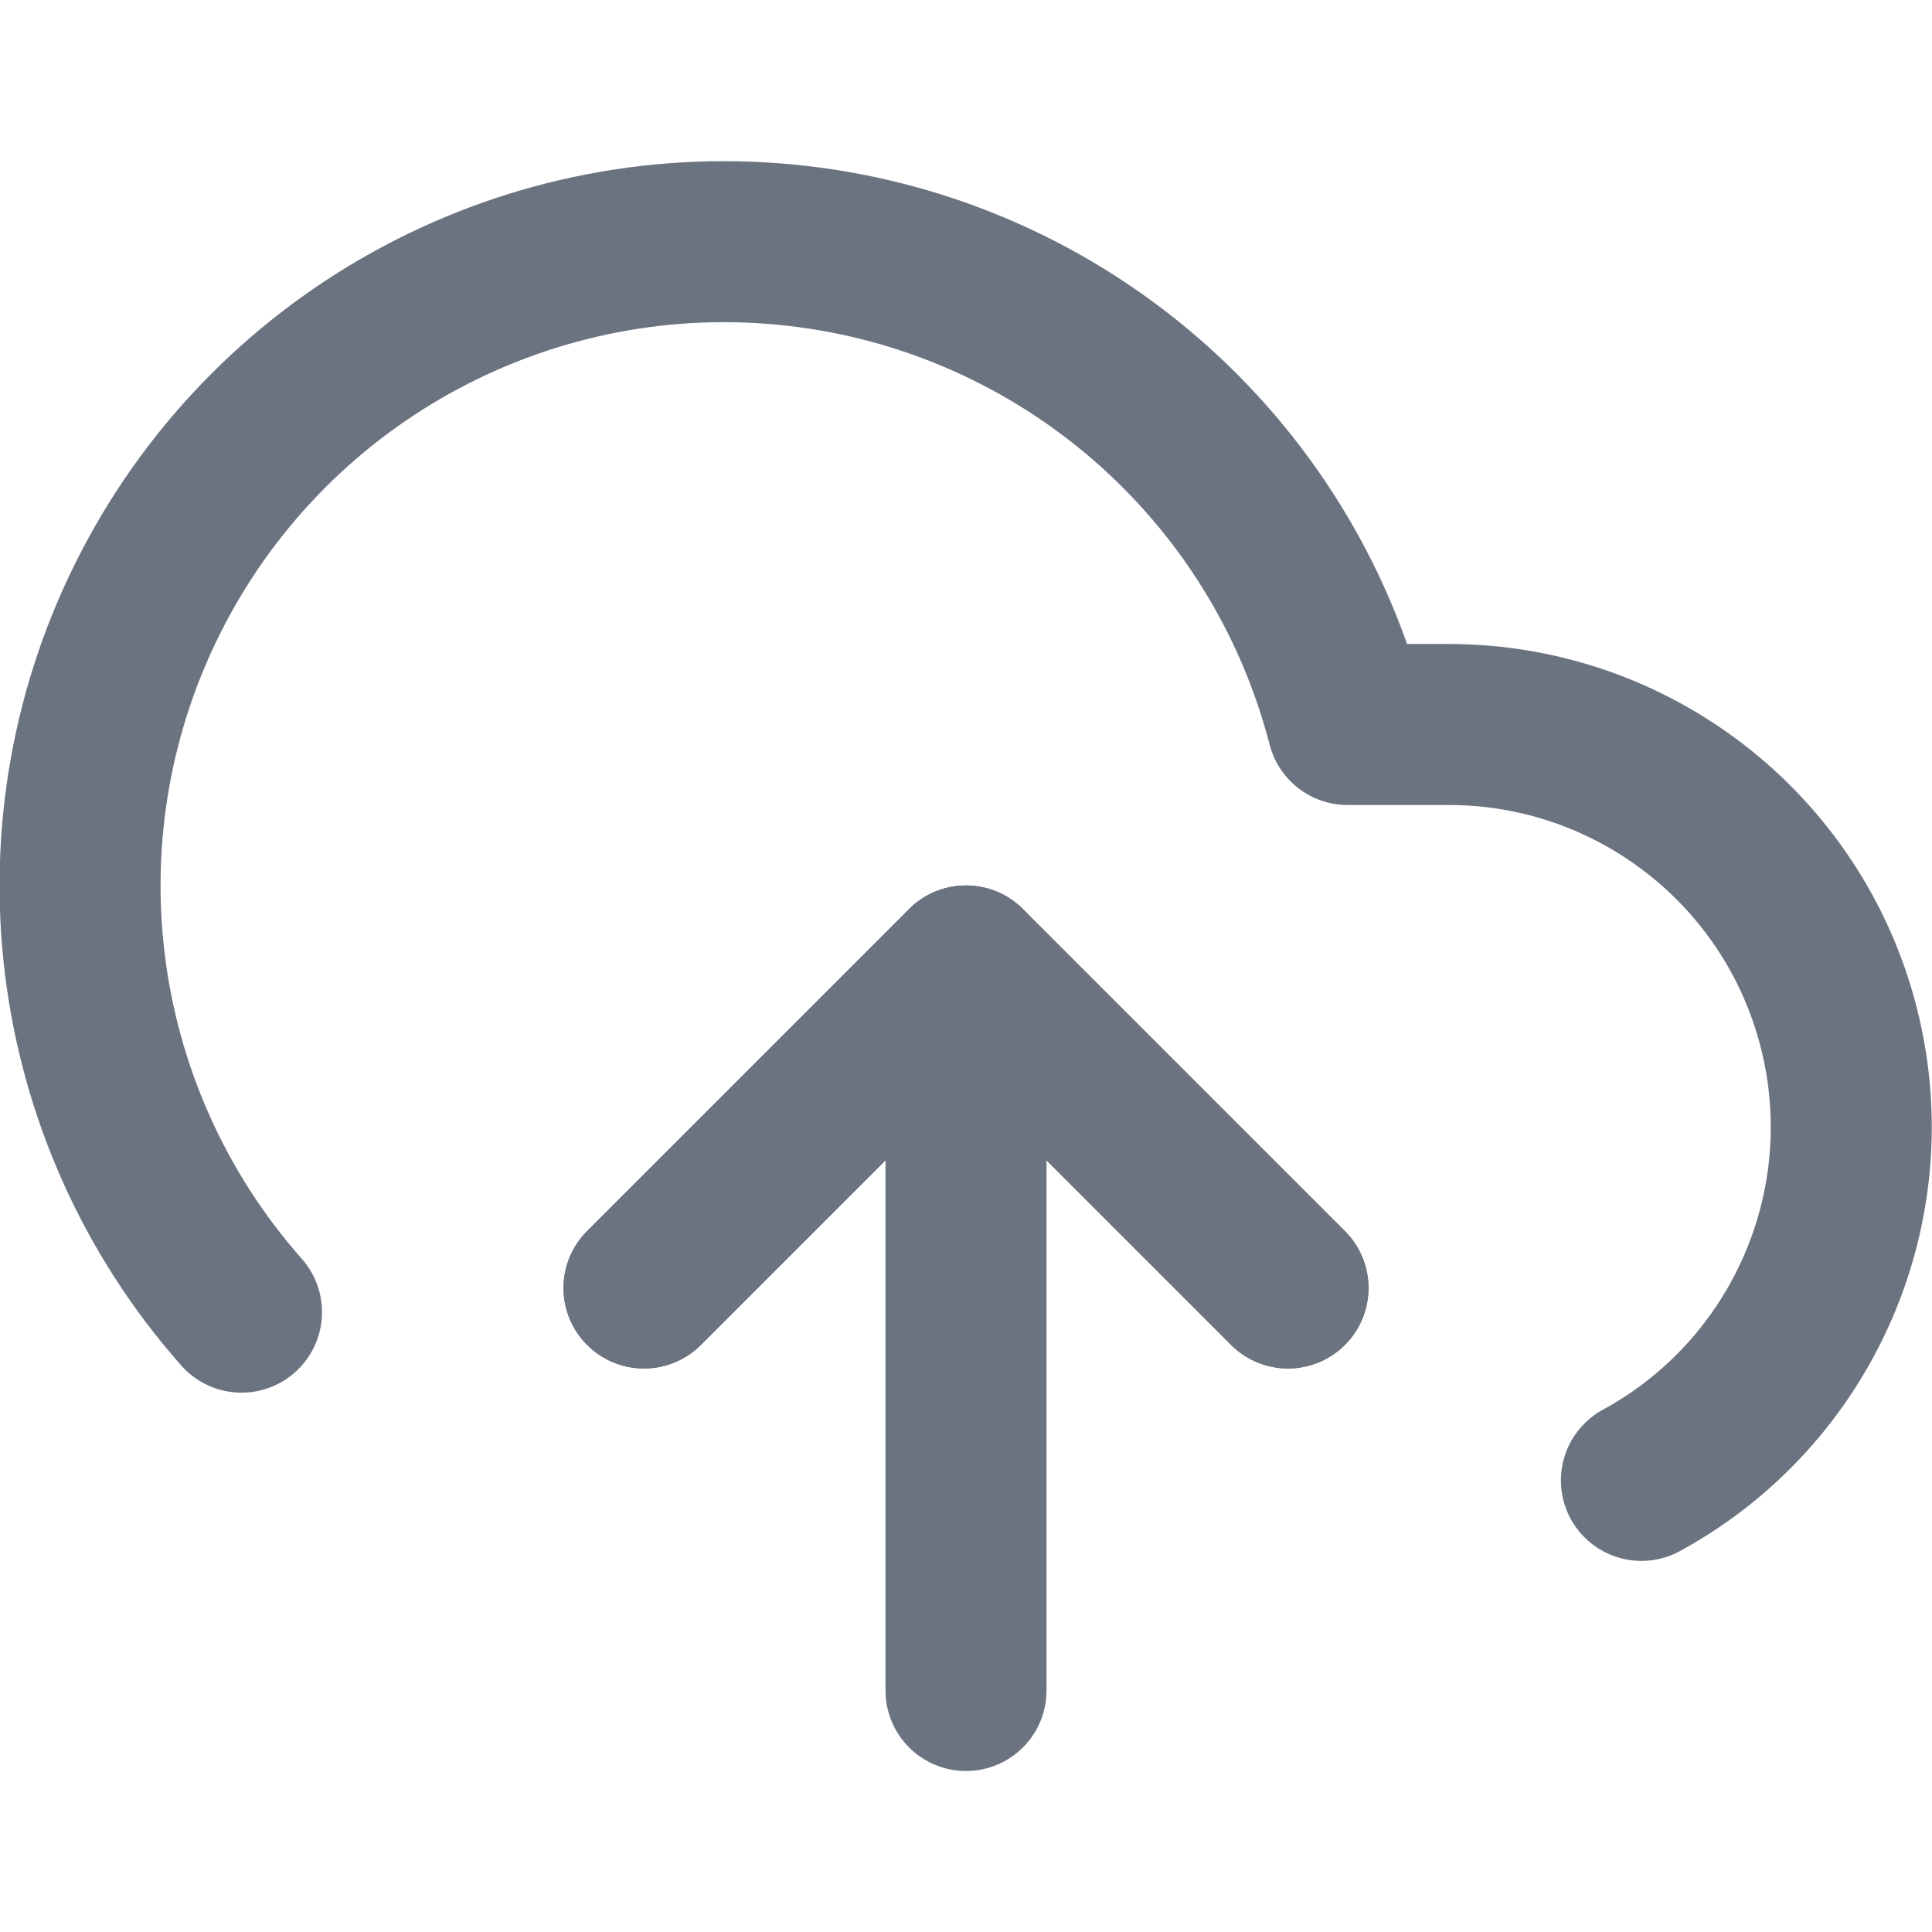
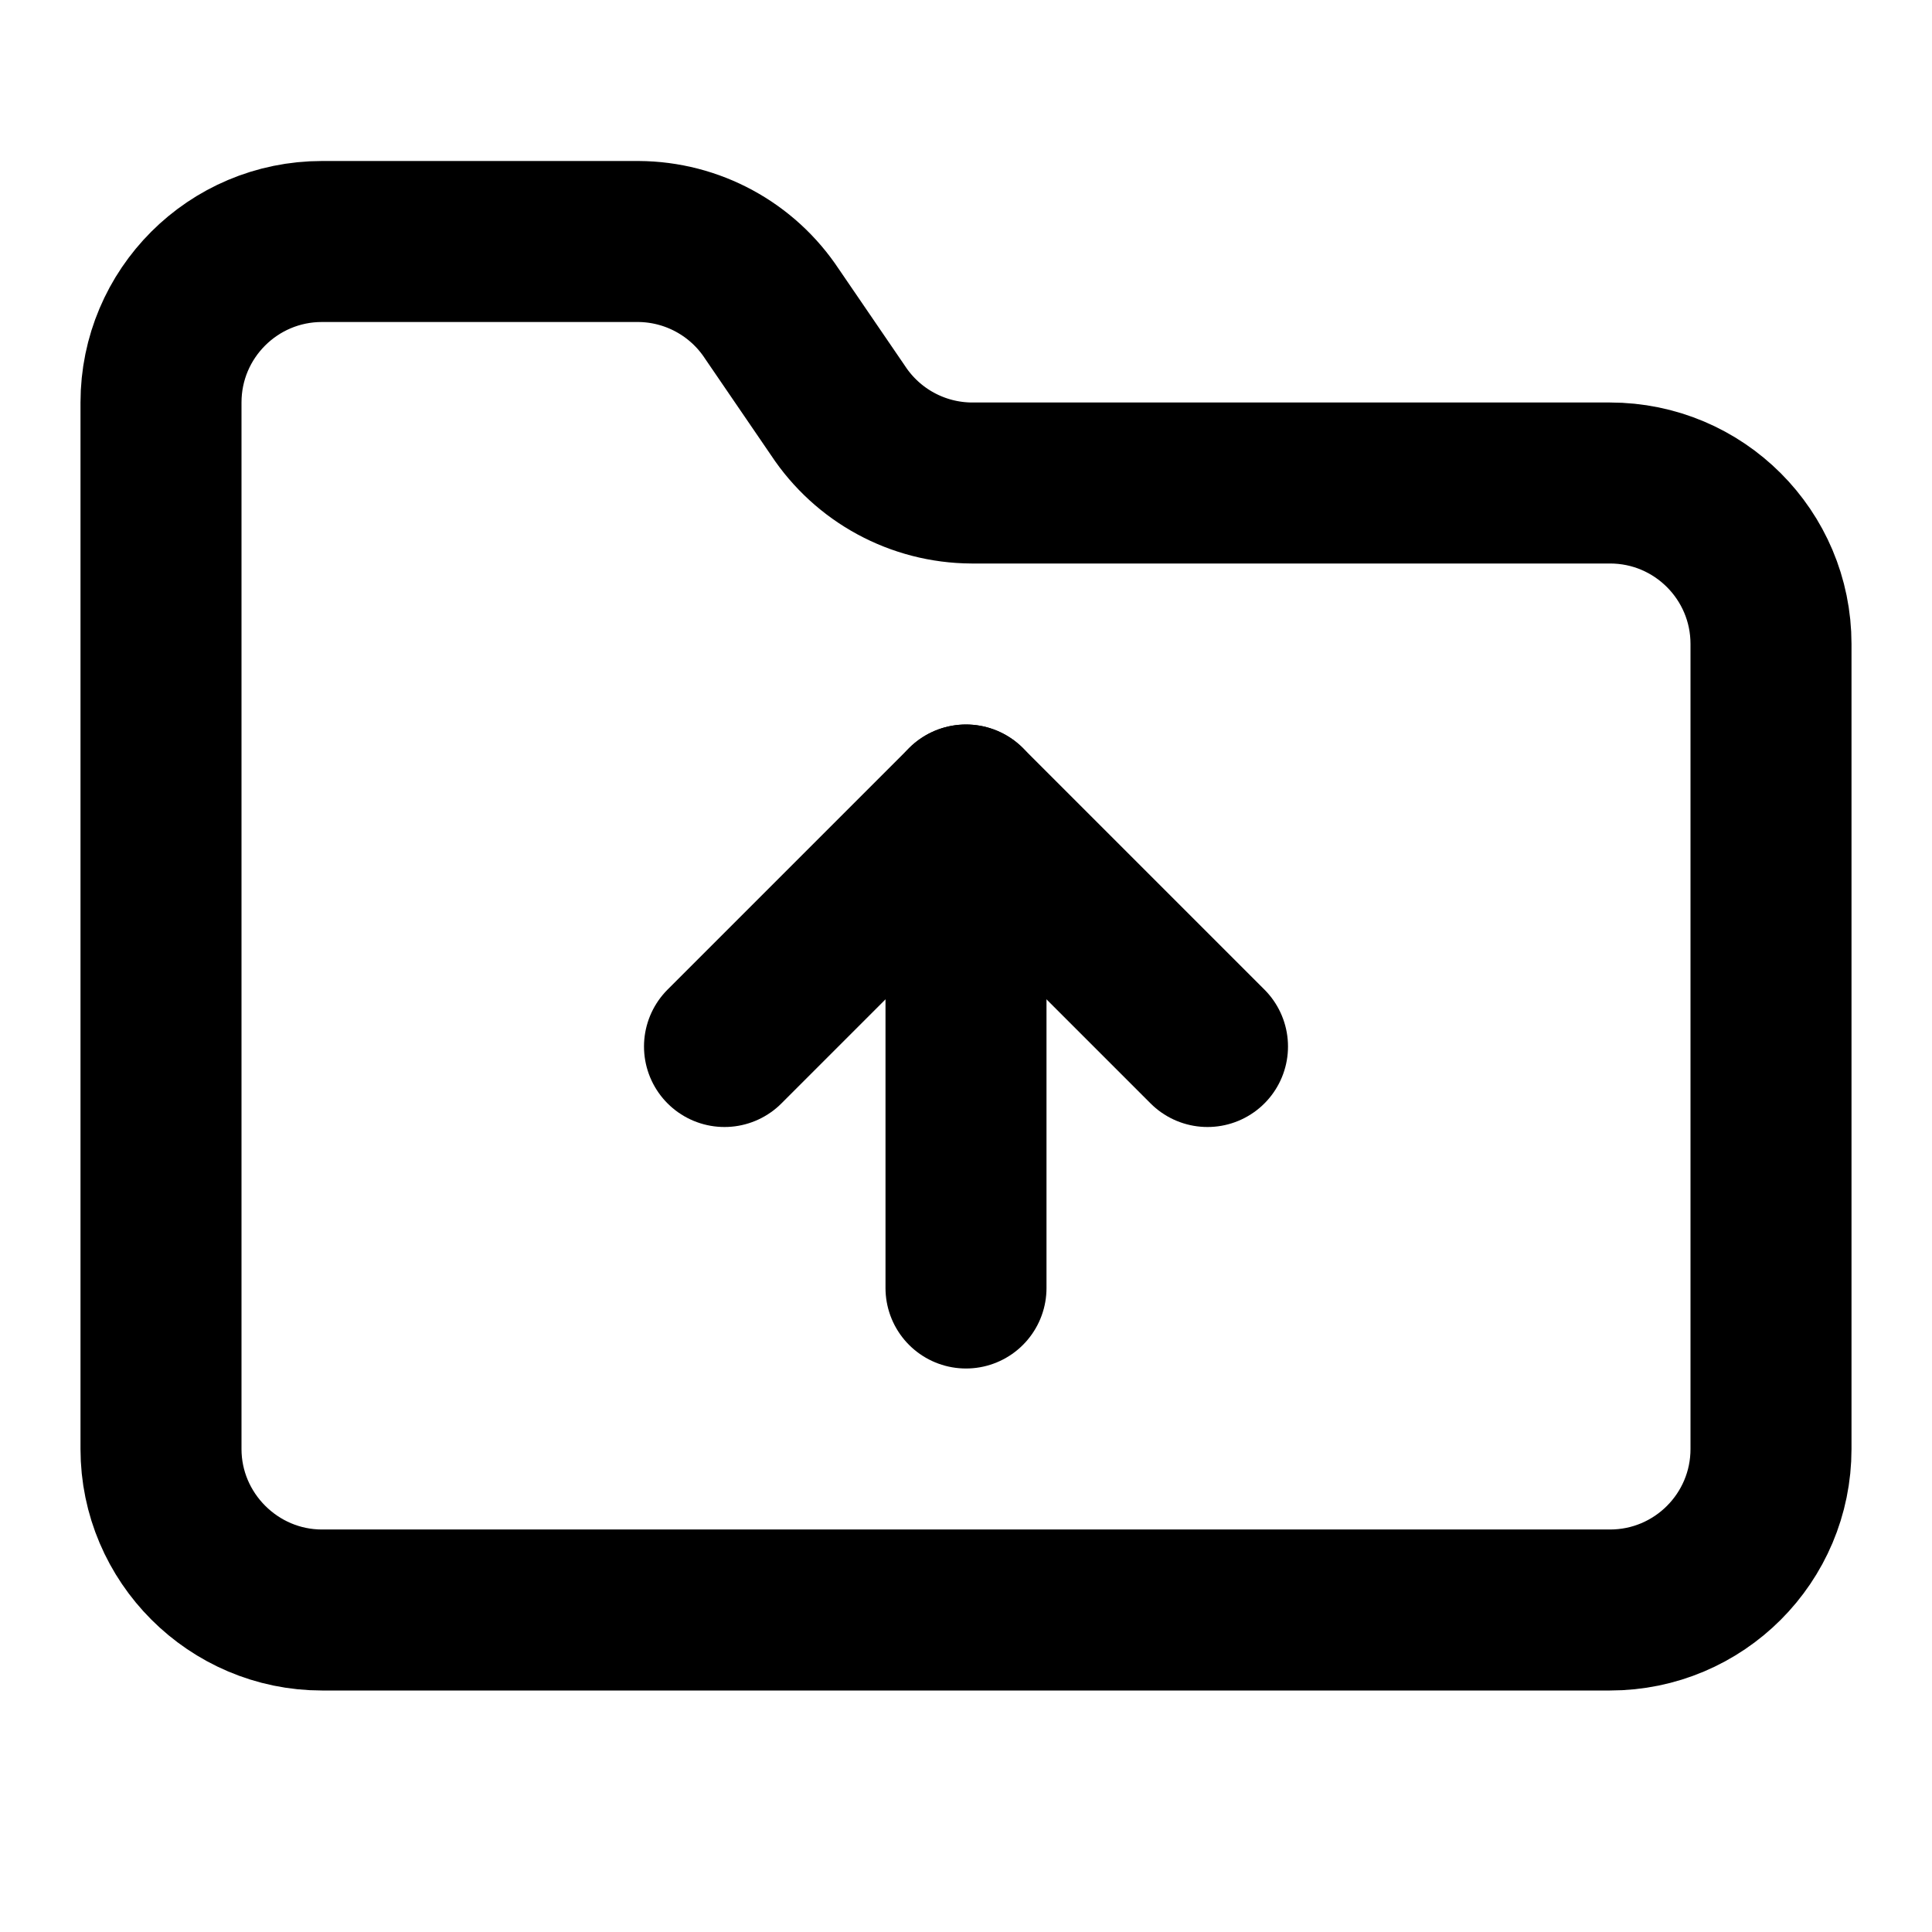
- <svg xmlns="http://www.w3.org/2000/svg" width="24" height="24" viewBox="0 0 24 24" fill="none" stroke="#6b7280" stroke-width="2" stroke-linecap="round" stroke-linejoin="round" class="feather feather-upload-cloud">
-   <polyline points="16 16 12 12 8 16" />
-   <line x1="12" y1="12" x2="12" y2="21" />
-   <path d="M20.39 18.39A5 5 0 0 0 18 9h-1.26A8 8 0 1 0 3 16.3" />
-   <polyline points="16 16 12 12 8 16" />
+ <svg xmlns="http://www.w3.org/2000/svg" width="24" height="24" viewBox="0 0 24 24" fill="none" stroke="currentColor" stroke-width="2" stroke-linecap="round" stroke-linejoin="round" class="lucide lucide-folder-up">
+   <path d="M4 20h16a2 2 0 0 0 2-2V8a2 2 0 0 0-2-2h-7.93a2 2 0 0 1-1.66-.9l-.82-1.2A2 2 0 0 0 7.93 3H4a2 2 0 0 0-2 2v13c0 1.1.9 2 2 2Z" />
+   <path d="M12 10v6" />
+   <path d="m9 13 3-3 3 3" />
</svg>
